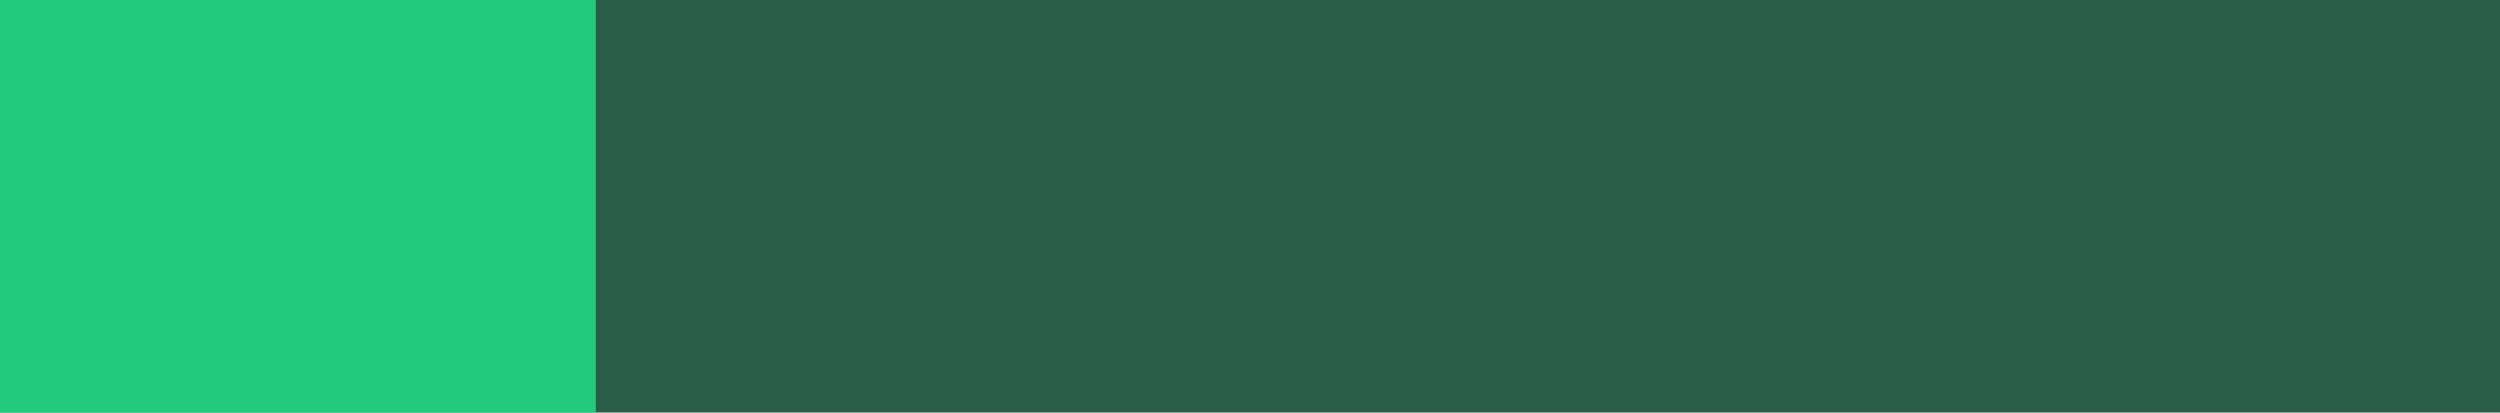
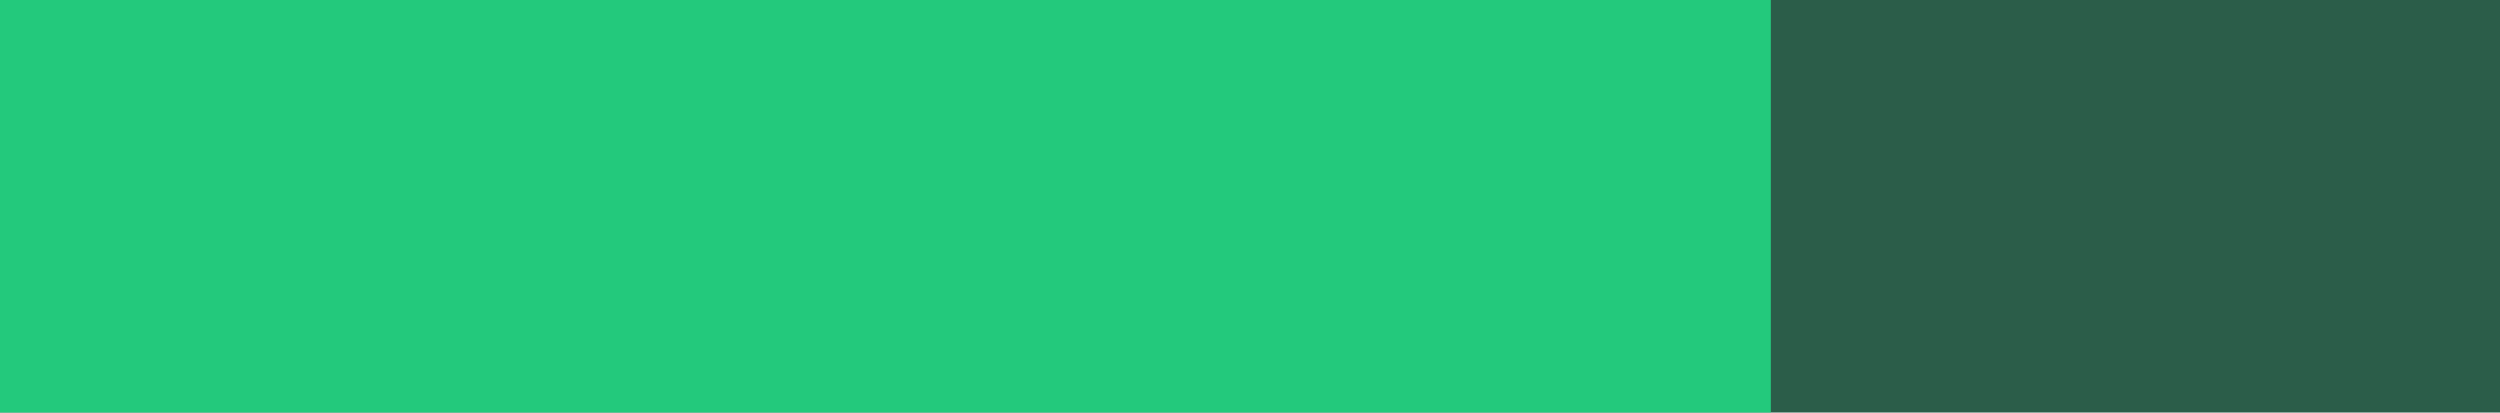
<svg xmlns="http://www.w3.org/2000/svg" width="600" height="99" viewBox="0 0 600 99" fill="none">
  <path d="M0 0H600V99C365.685 99 234.315 99 0 99V0Z" fill="#215540" fill-opacity="0.95" />
-   <path d="M0 0H143V99C87.155 99 55.845 99 0 99V0Z" fill="#21E68A" fill-opacity="0.79" />
+   <path d="M0 0H425V99C259.027 99 165.973 99 0 99V0Z" fill="#21E68A" fill-opacity="0.79" />
</svg>
